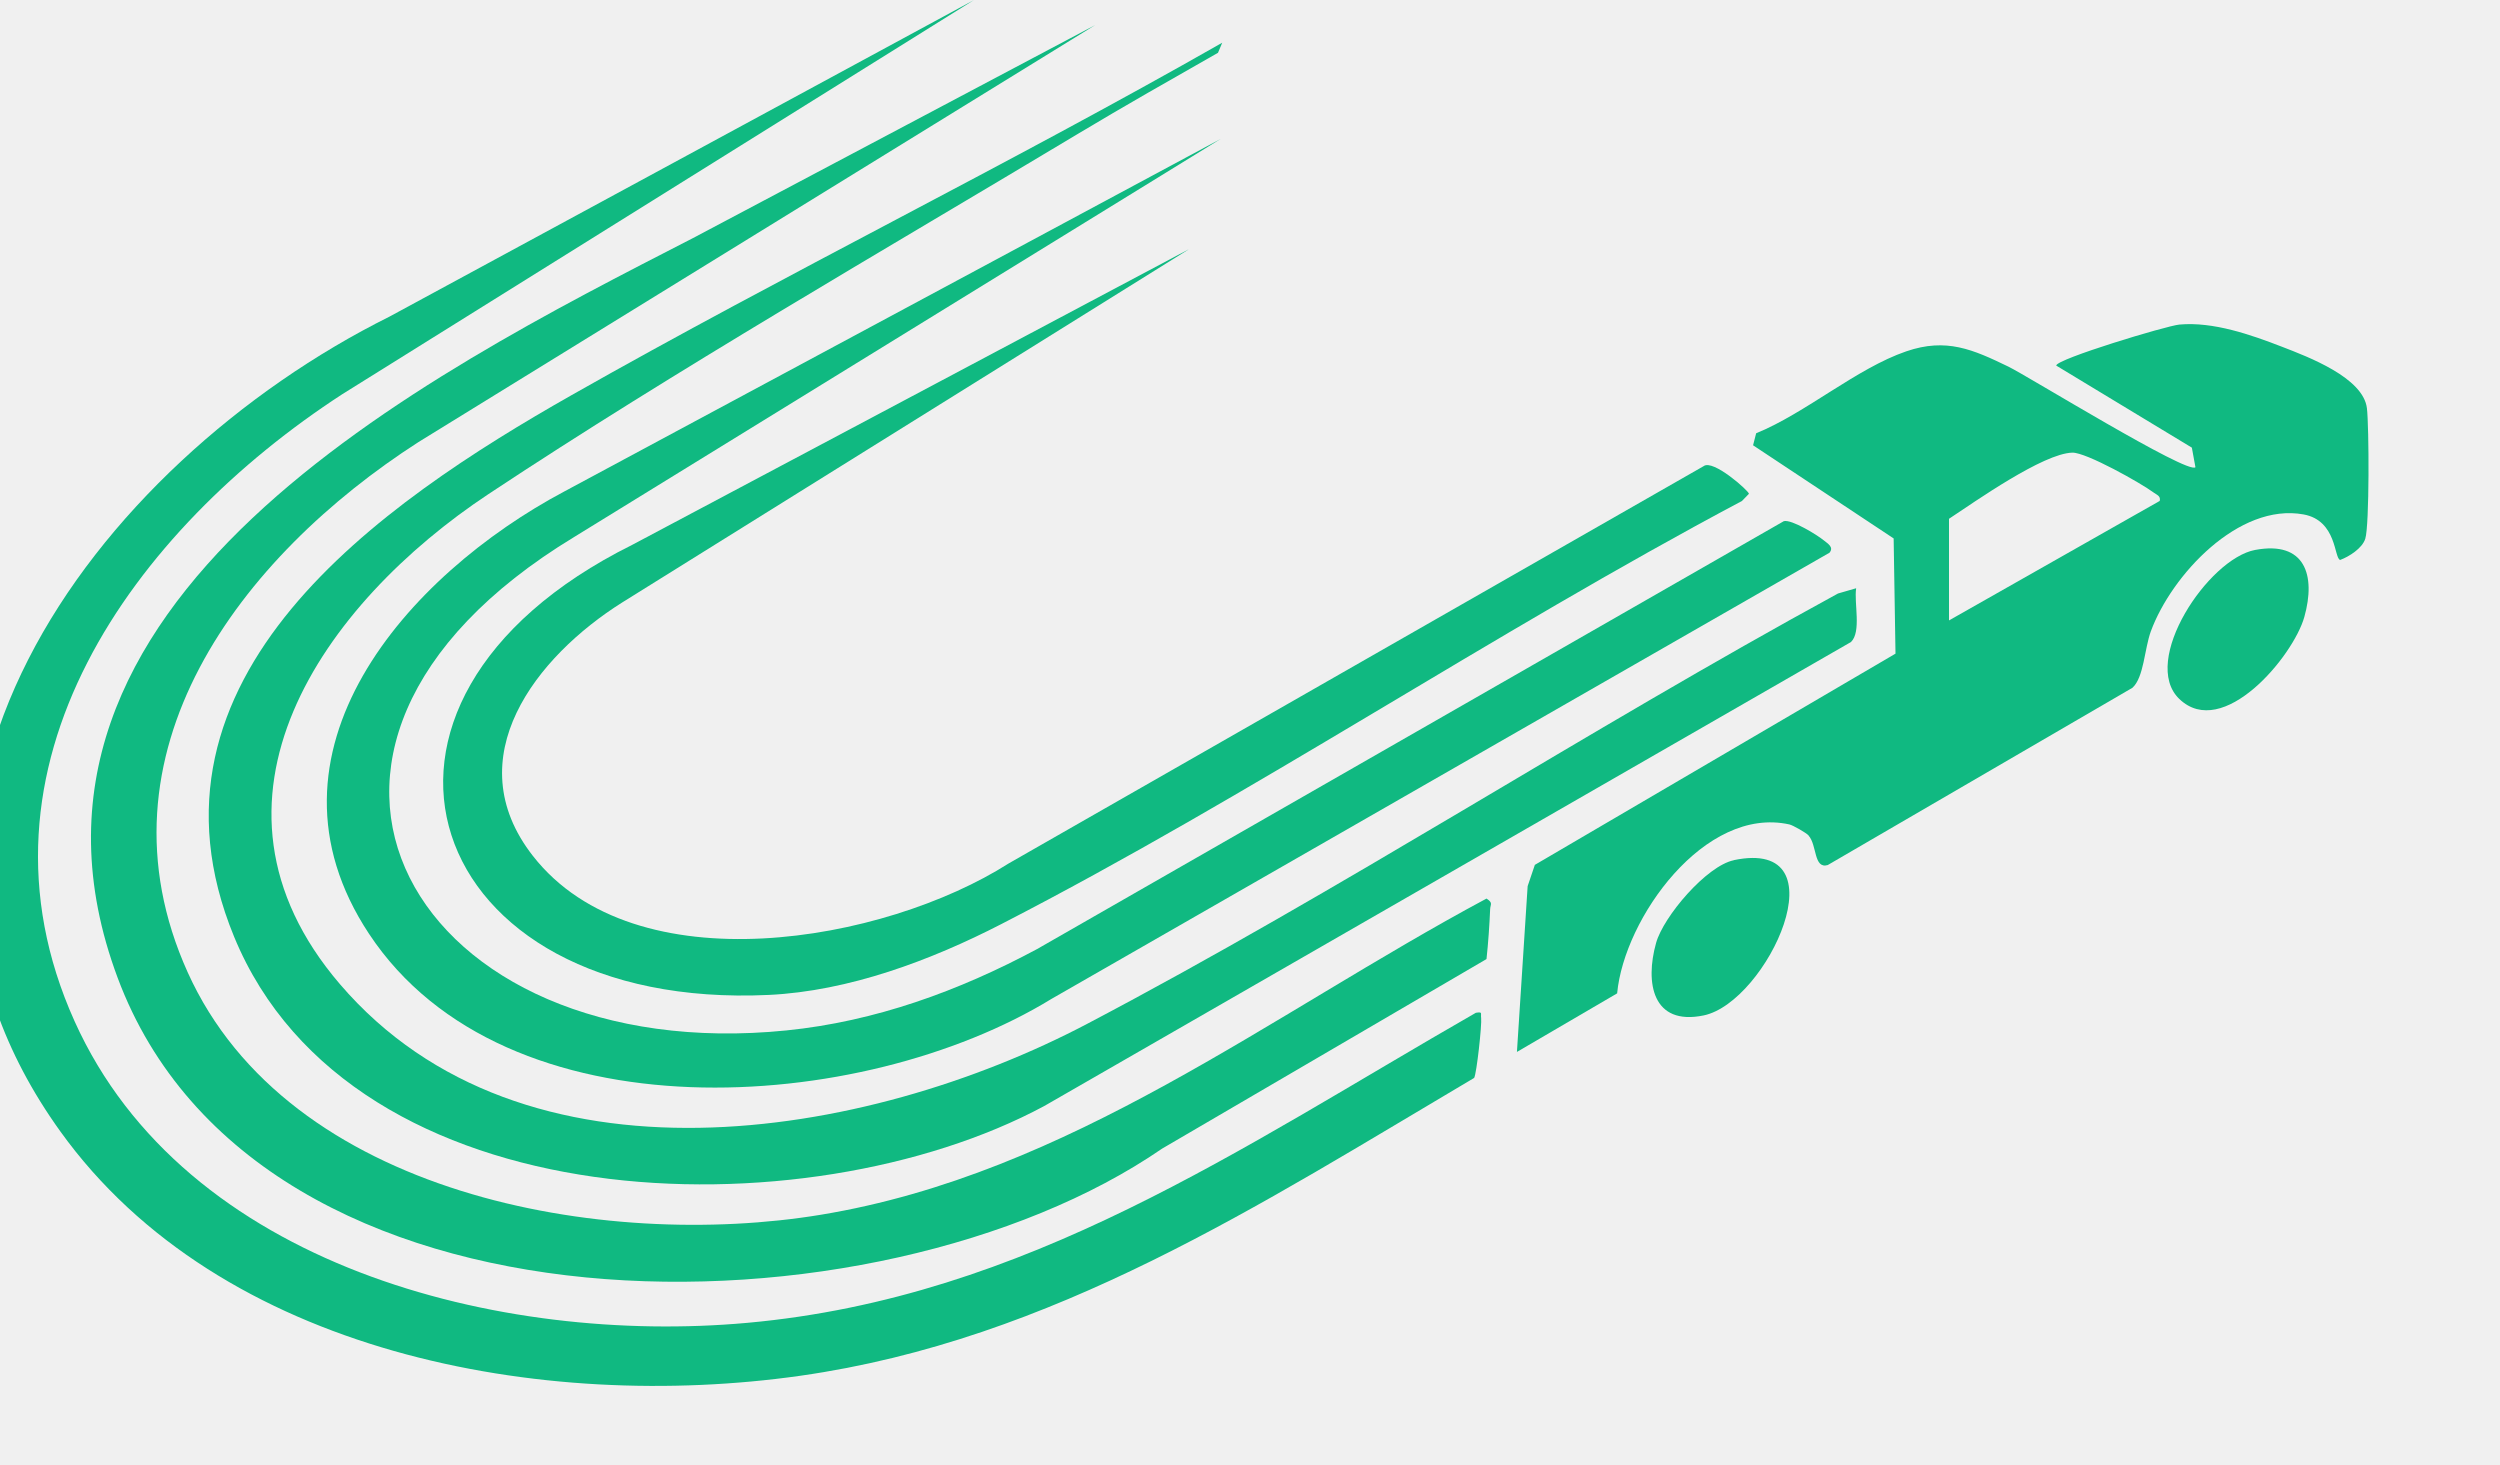
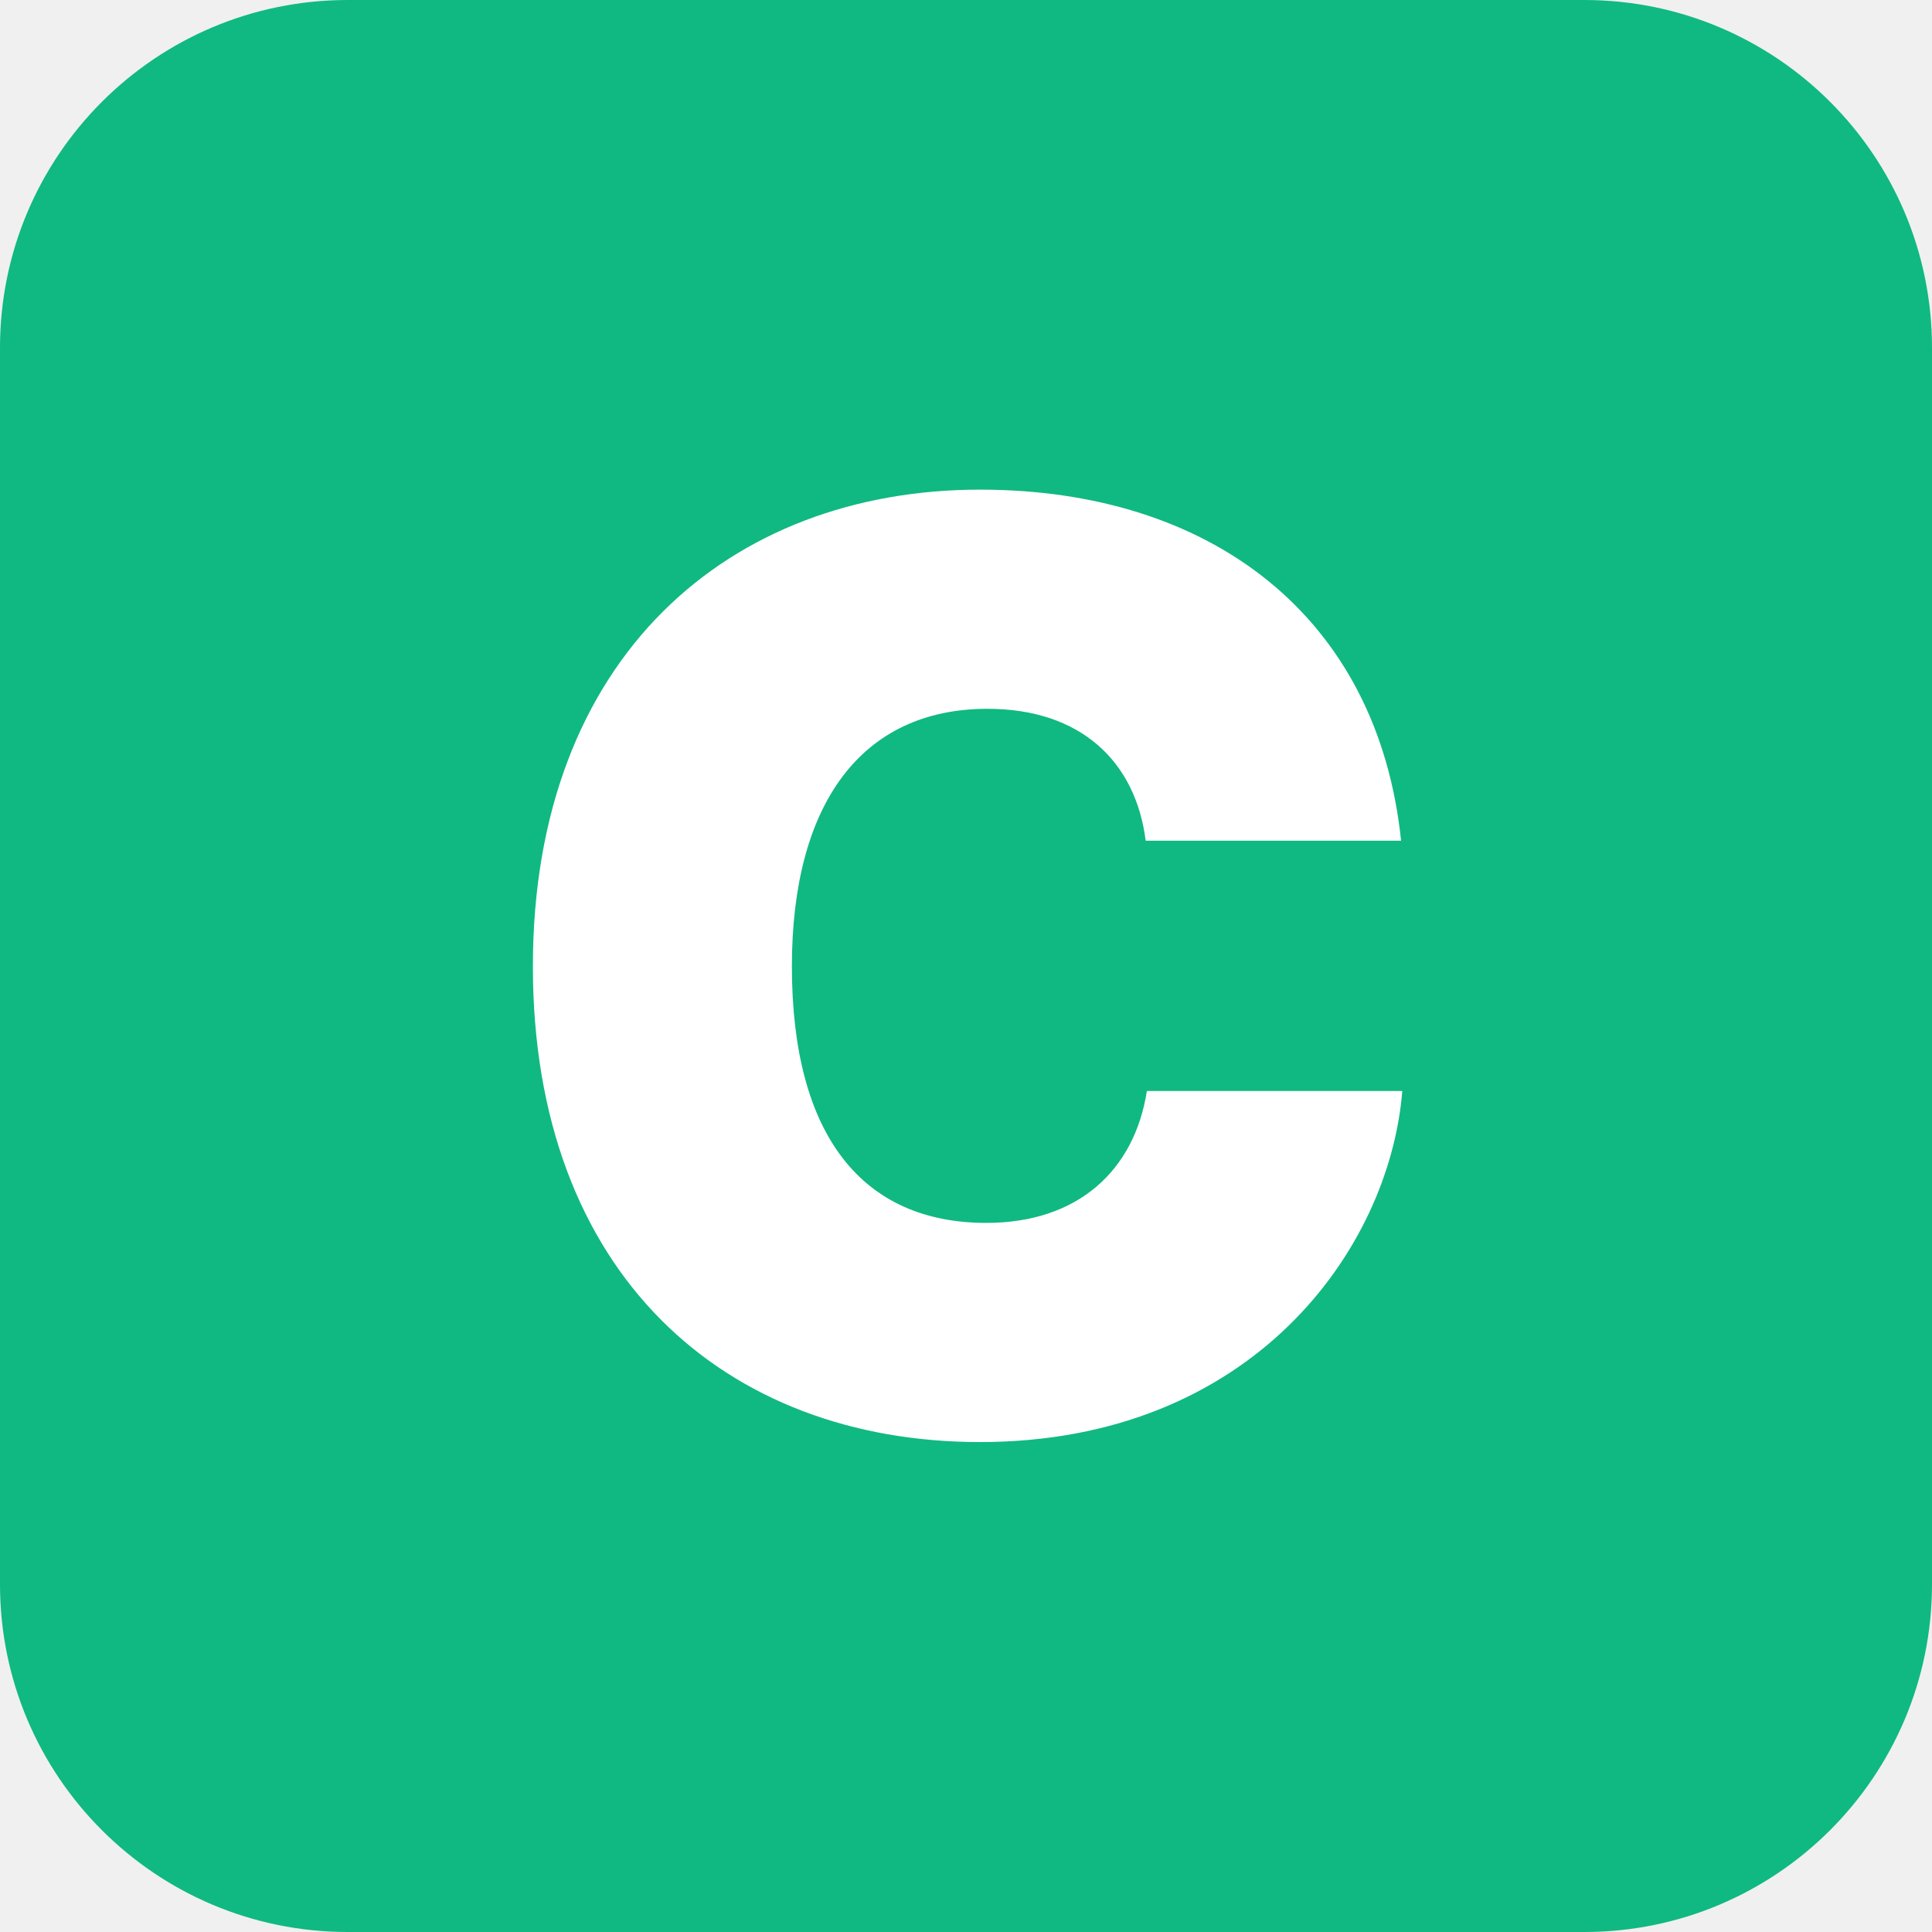
- <svg xmlns="http://www.w3.org/2000/svg" viewBox="65 0 350 205" fill="#10b981">
-   <path d="M318.21,116.97c-.33-.37-2.2-1.44-2.7-1.55-11.85-2.62-23.13,13.13-24.11,23.65l-14.03,8.2,1.5-23.21,1.01-2.98,50.49-29.57-.26-16.13-19.68-13.04.43-1.68c6.94-2.83,14.07-9.09,21.01-11.47,5.62-1.93,9.33-.27,14.33,2.15,2.55,1.23,25.17,15.17,26.16,14.07l-.5-2.74-18.99-11.49c0-.91,15.43-5.57,17.24-5.74,4.73-.43,9.99,1.41,14.38,3.11,3.64,1.41,11.37,4.31,11.88,8.61.3,2.54.36,16.37-.23,18.26-.42,1.33-2.23,2.49-3.51,2.97-.88-.17-.42-5.51-5.13-6.37-9.09-1.66-18.5,8.52-21.38,16.36-.9,2.46-.97,6.46-2.58,7.91l-42.66,24.82c-1.98.57-1.48-2.79-2.68-4.13ZM337.86,86.86l29.5-16.73c.17-.69-.41-.85-.83-1.16-1.82-1.35-9.48-5.65-11.4-5.6-4.1.11-13.59,6.83-17.27,9.26v14.23Z" />
-   <path d="M201.36,0l-88.46,55.2c-29.11,18.93-53.55,52.01-37.47,87.75,15.43,34.31,59.63,45.38,94.17,42.25,39.14-3.54,69.07-24.52,102.02-43.41.99-.15.65.03.74.73.12.92-.63,7.79-.98,8.39-30.01,17.73-58.96,36.67-94.36,41.7-36.08,5.12-81.14-3.01-103.57-34.21-32.14-44.69,4.81-93.52,46.07-114.07L201.36,0Z" />
-   <path d="M324.86,82.37c-.31,2.04.76,6.08-.72,7.51l-112.94,64.96c-33.35,17.94-96.92,16.42-113.43-23.71-14.97-36.41,20.61-60.69,47.25-75.81,30.03-17.03,61.1-32.24,91.09-49.34l-.59,1.41c-6.57,3.74-13.15,7.47-19.63,11.36-27.16,16.3-56.21,33.01-82.5,50.42-23.06,15.27-42.83,42.9-20.8,68.61,25.63,29.91,73.6,21.87,104.59,5.57,35.5-18.66,69.87-41.04,105.14-60.26l2.52-.73Z" />
-   <path d="M218.36,3.49l-94.76,58.39c-24.87,15.99-46.14,43.61-32.33,74.23,14.09,31.24,58.2,38.99,88.68,33.95,34.85-5.76,62.8-27.99,93.16-44.26.96.62.54.79.51,1.48-.1,2.3-.26,4.7-.51,6.99l-45.42,26.54c-39.81,27.38-126.59,28.67-146.22-23.92-19.69-52.74,43.13-84.33,80.55-103.56L218.36,3.49Z" />
-   <path d="M235.86,19.47l-90.46,55.7c-49.2,29.82-22.16,74.35,29.7,69.09,12.45-1.26,24.16-5.53,35.09-11.39l104.55-59.91c1.08-.27,4.64,1.91,5.59,2.69.53.44,1.46.94.8,1.73l-108.93,62.47c-26.47,16.22-76.45,19.75-95.54-9.12-16.8-25.4,5.37-50.26,27.37-61.94l91.84-49.33Z" />
-   <path d="M231.36,34.95l-79.26,49.4c-12.01,7.56-23.22,21.75-12.5,35.47,14.33,18.35,49.22,12.13,66.6,1.07l97.31-55.63c1.32-1.01,6.34,3.48,6.34,3.87l-.98,1.01c-34.91,18.53-68.62,41.19-103.68,59.23-9.87,5.08-21.35,9.39-32.57,9.92-48.46,2.28-63.61-40.89-19.11-63.01l77.84-41.34Z" />
-   <path d="M380.73,76.99c6.99-1.31,8.51,3.56,6.88,9.37-1.55,5.54-11.42,17.35-17.51,11.49-5.5-5.29,4.05-19.63,10.62-20.86Z" />
-   <path d="M307.73,120.42c15.39-3.21,4.69,19.89-4.22,21.74-7.17,1.48-8.22-4.57-6.66-10.14,1.04-3.73,7.07-10.8,10.89-11.59Z" />
+ <svg xmlns="http://www.w3.org/2000/svg" viewBox="0 0 100 100">
+   <rect width="100" height="100" rx="18" fill="#10b981" />
+   <text x="50" y="74" font-size="66" font-weight="900" font-family="system-ui,-apple-system,BlinkMacSystemFont,'Segoe UI',sans-serif" fill="white" text-anchor="middle">C</text>
</svg>
